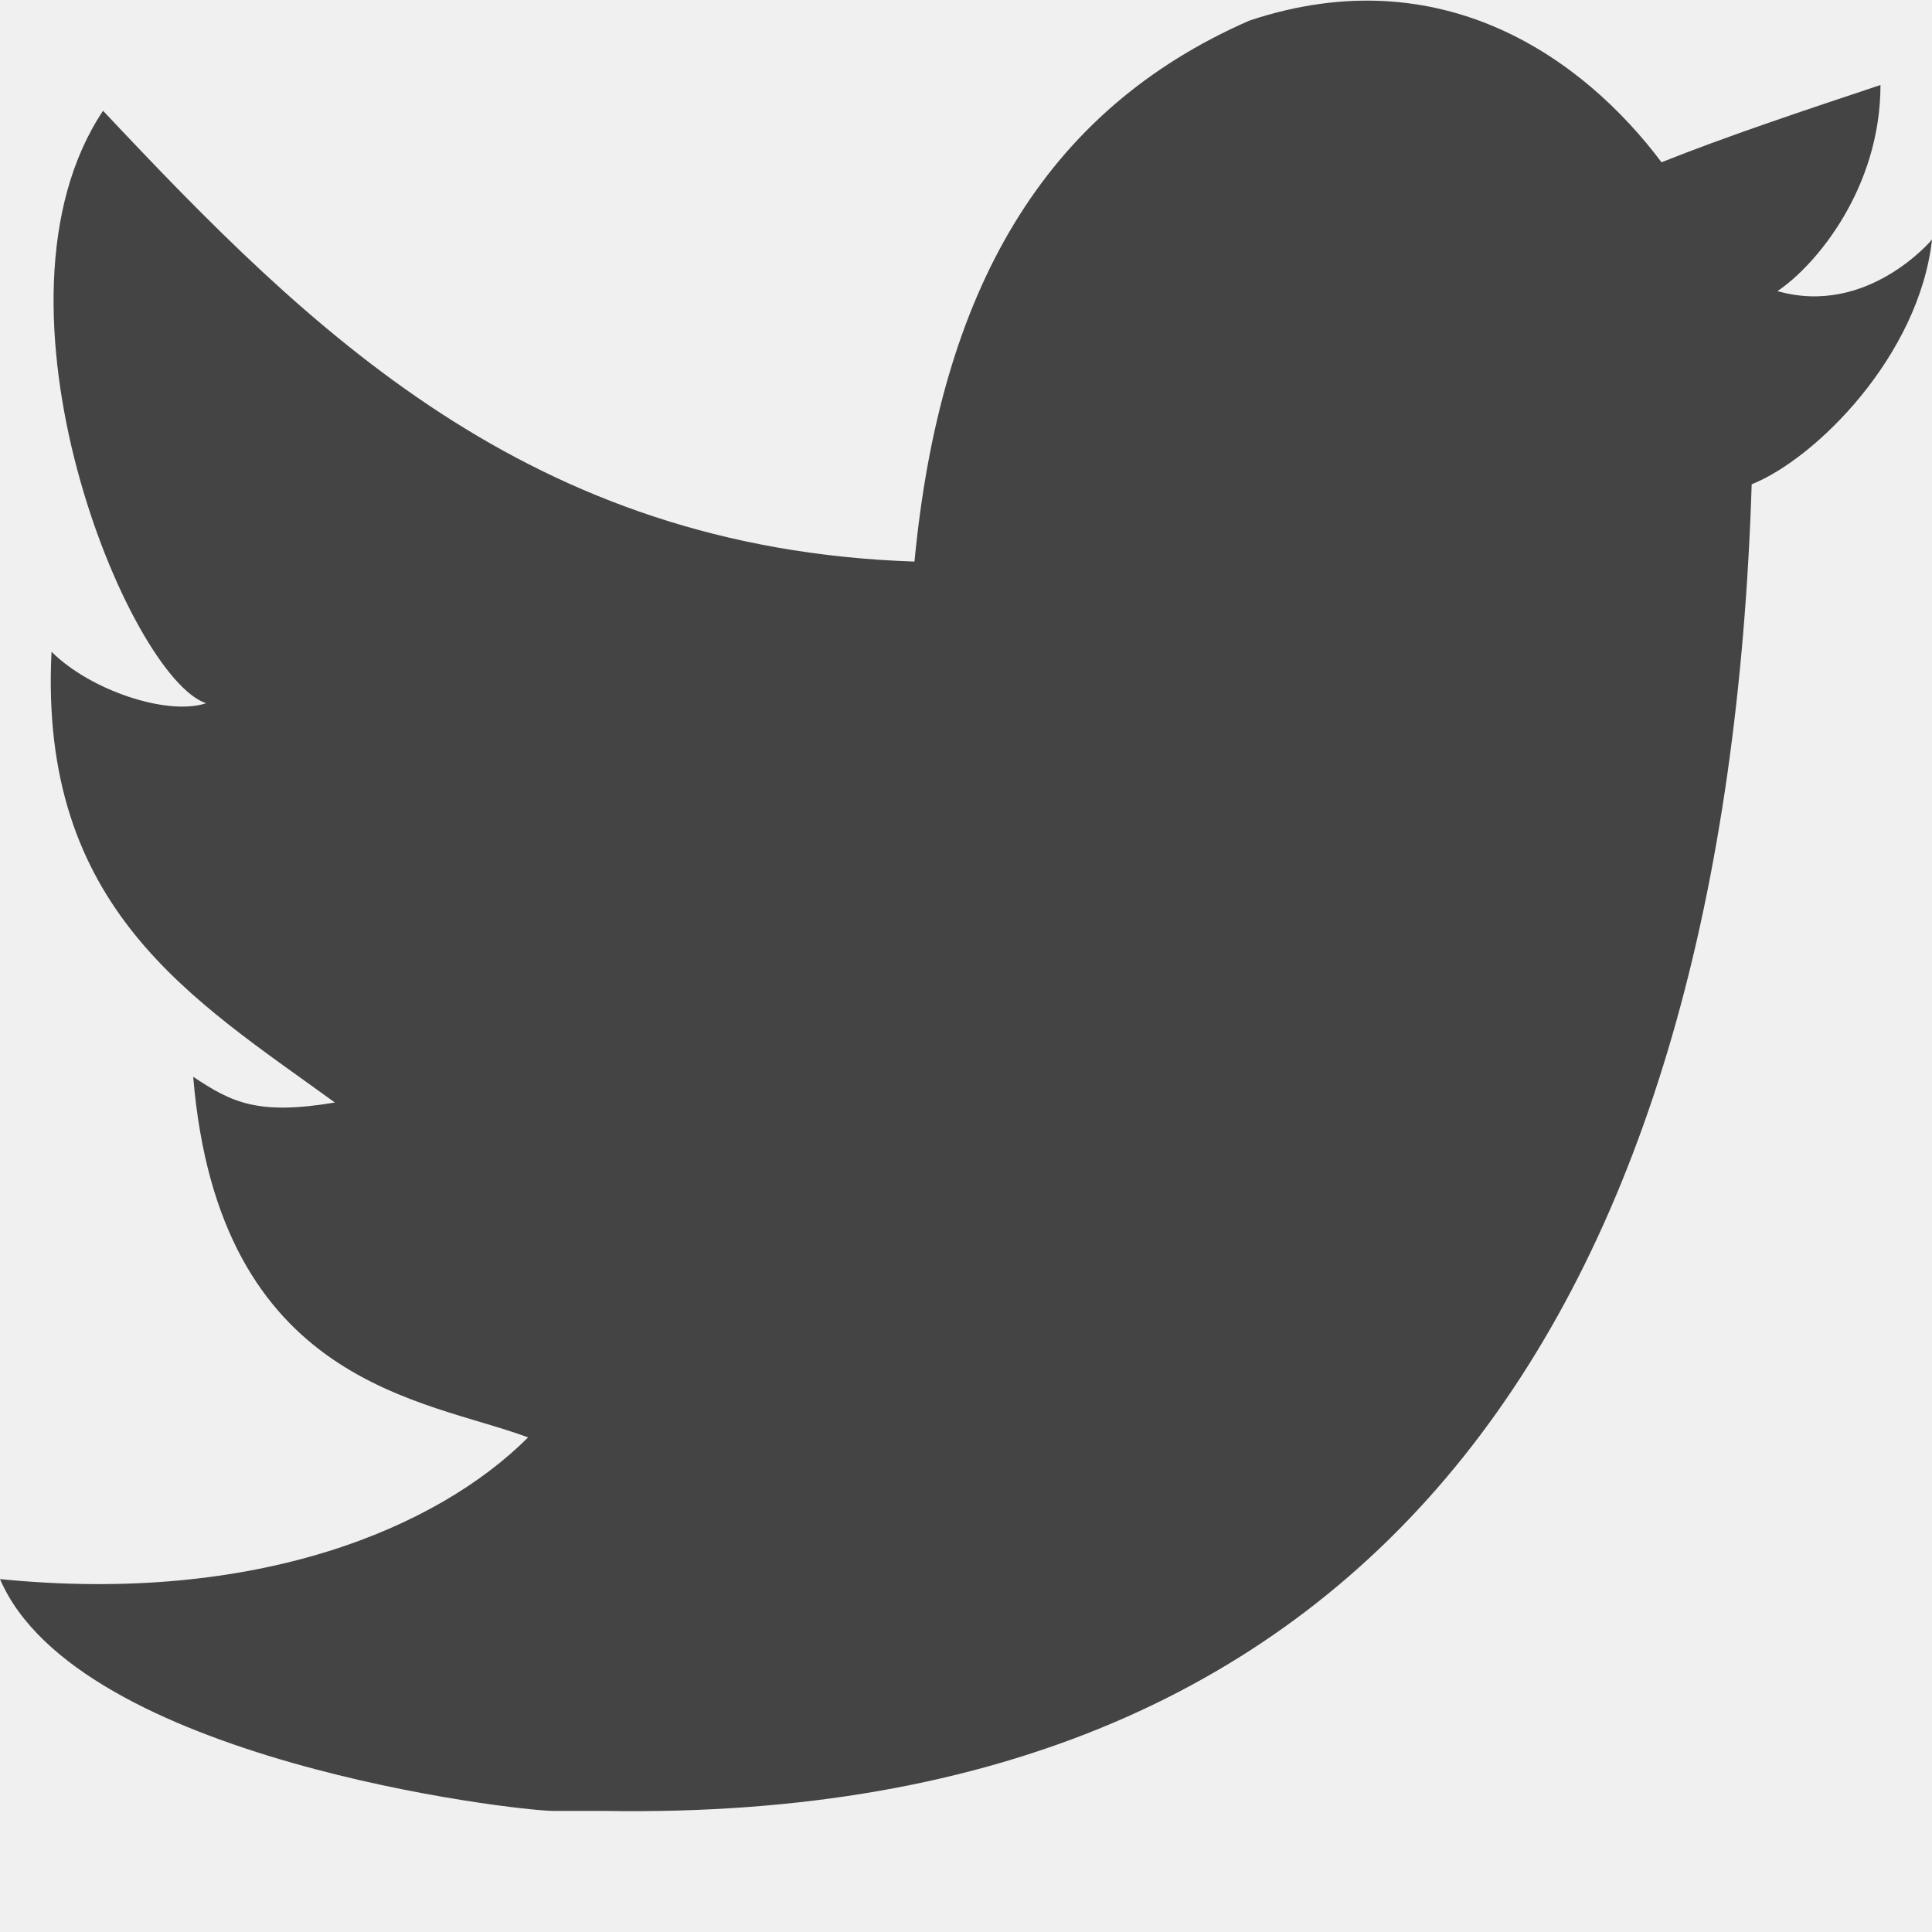
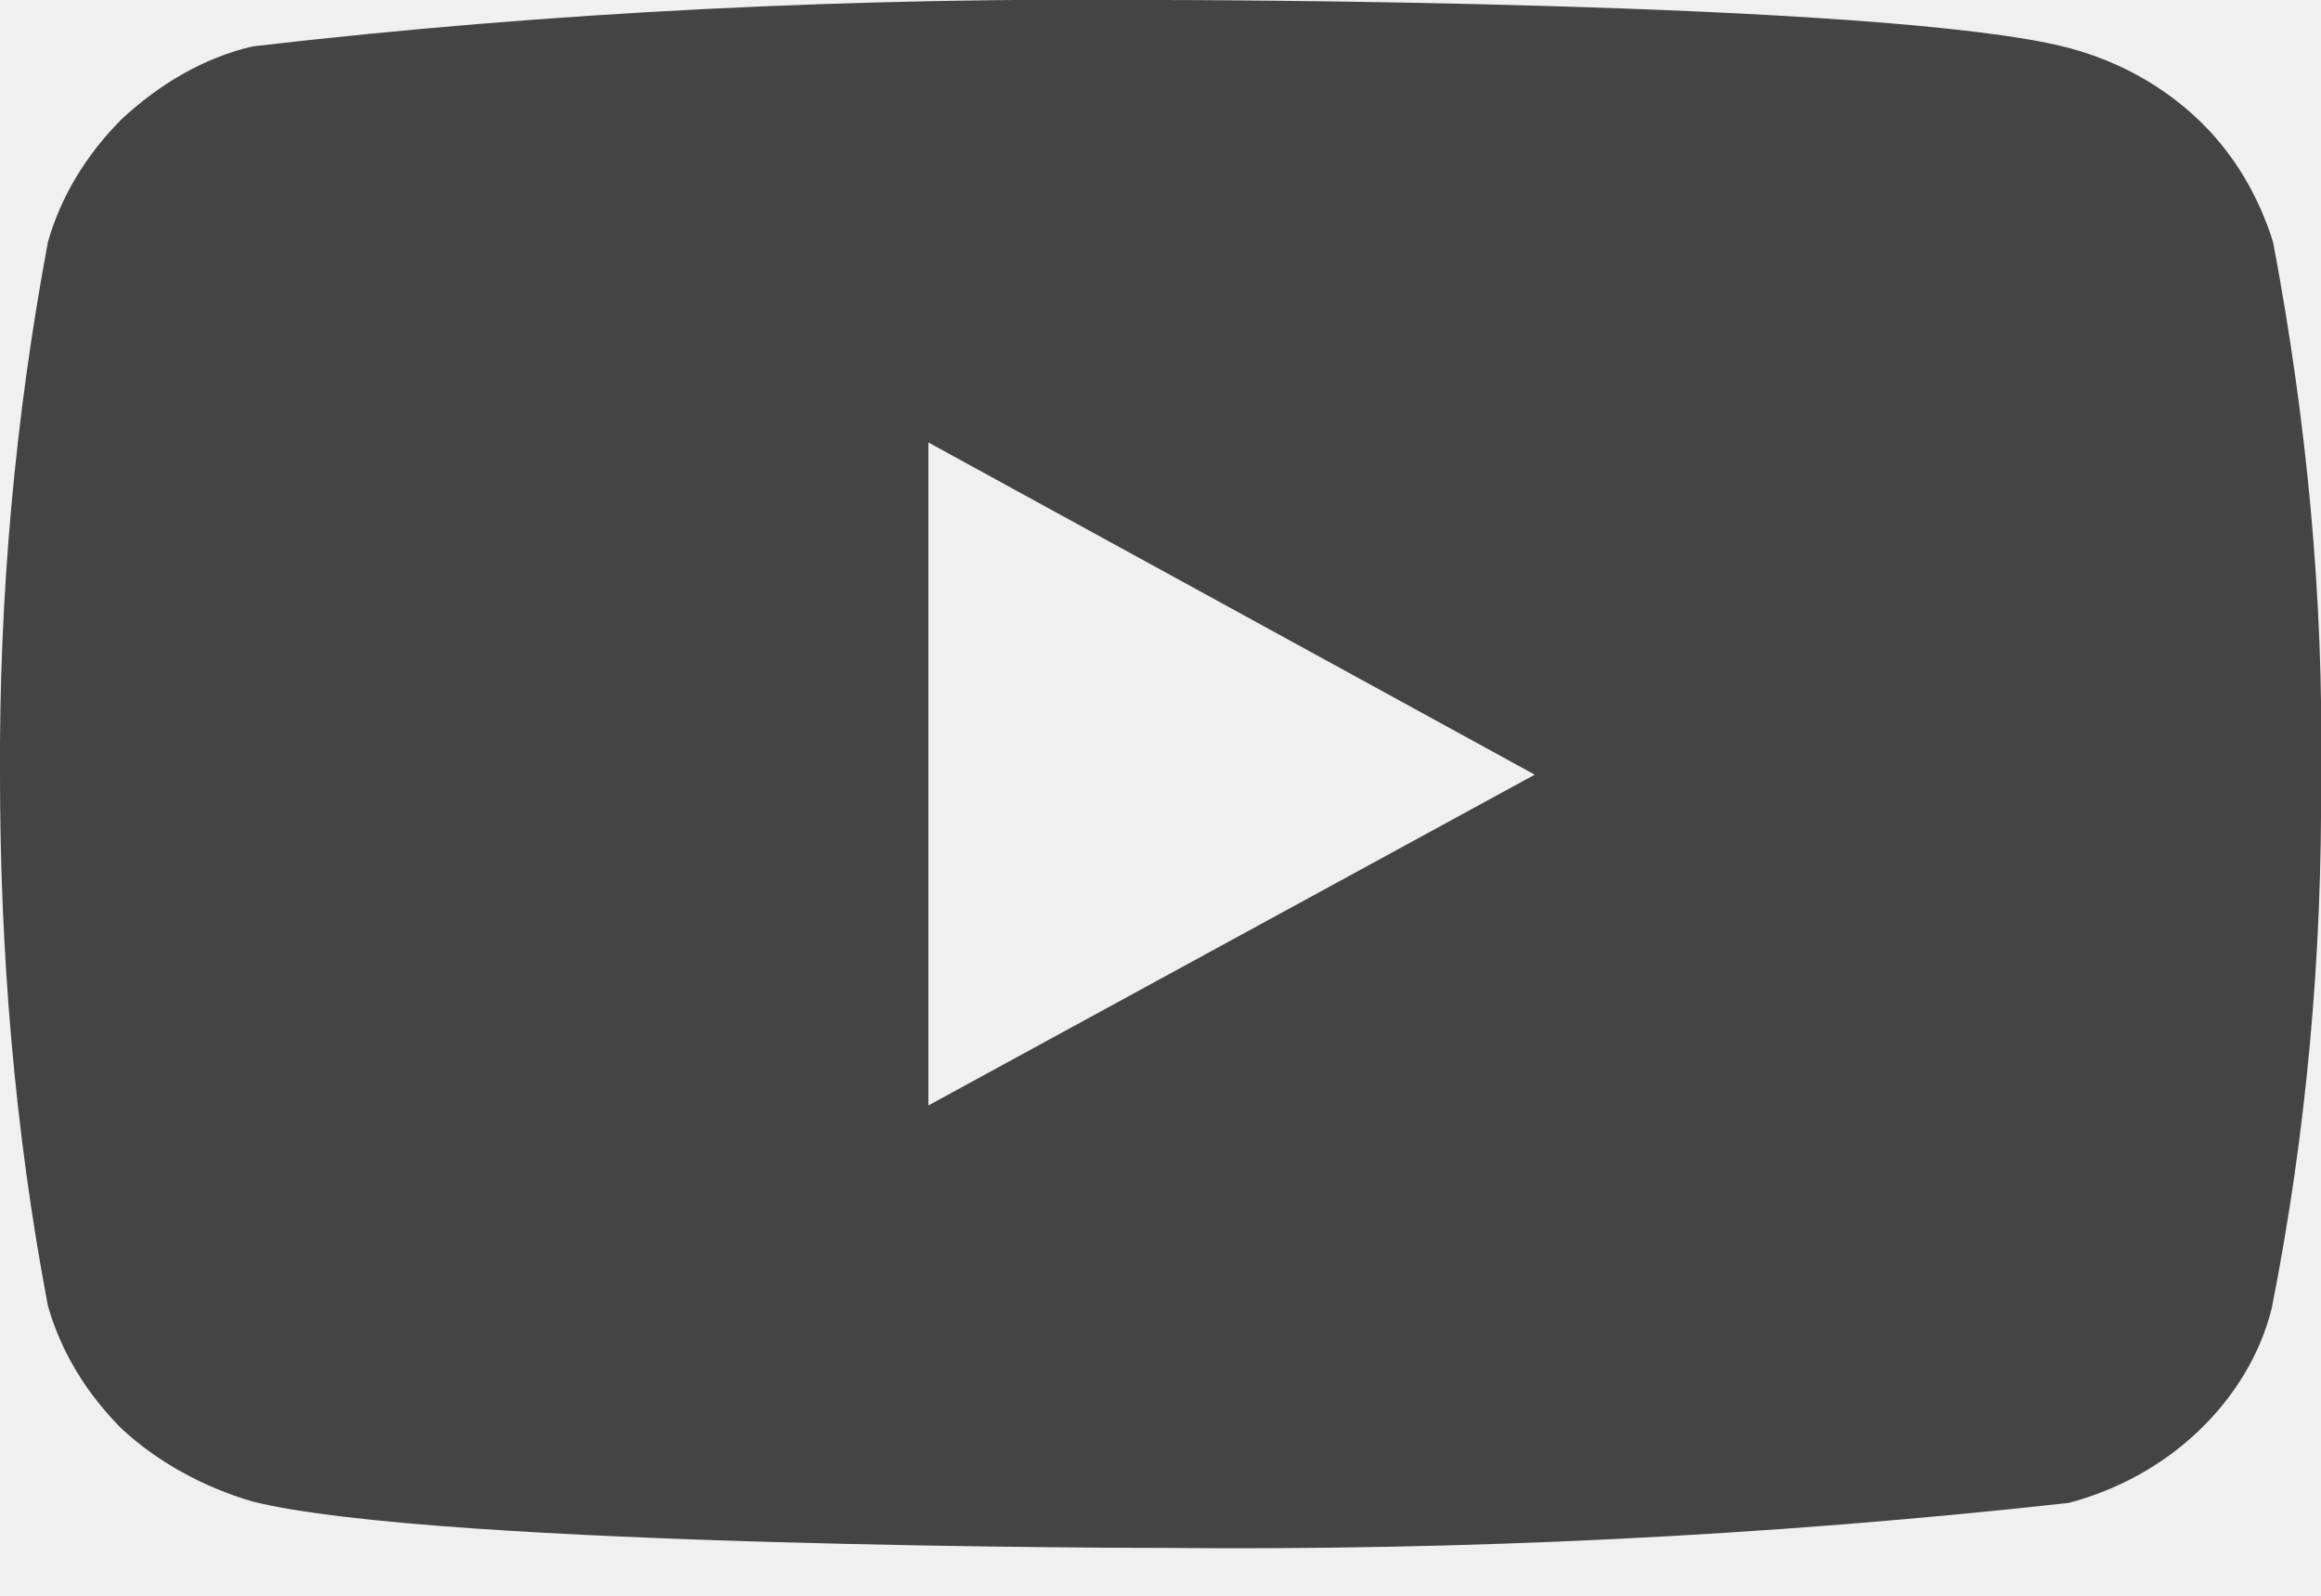
- <svg xmlns="http://www.w3.org/2000/svg" width="15" height="15" viewBox="0 0 15 15" fill="none">
-   <path d="M9.7.16c1.5-.5 2.6.3 3.2 1.1.5-.2 1.1-.4 1.7-.6 0 .8-.5 1.4-.8 1.6.7.2 1.2-.4 1.2-.4-.1.9-.9 1.7-1.4 1.9-.2 6.3-2.8 10.4-8.9 10.3h-.4c-.3 0-3.7-.4-4.3-1.8 2 .2 3.4-.4 4.1-1.1-.8-.3-2.4-.4-2.6-2.8.3.2.5.3 1.1.2-1.1-.8-2.3-1.5-2.2-3.5.3.3.9.5 1.2.4C1 5.26-.2 2.36.8.86c1.6 1.7 3.3 3.4 6.3 3.5.2-2.1 1-3.5 2.6-4.2Z" fill="#444" />
+ <svg xmlns="http://www.w3.org/2000/svg" width="16" height="11" viewBox="0 0 16 11" fill="none">
+   <g clip-path="url(#a)">
+     <path d="M15.67 1.67c-.1-.32-.27-.61-.51-.84-.25-.24-.56-.41-.9-.5C13.01 0 8 0 8 0 5.9-.02 3.8.08 1.74.32 1.4.4 1.1.58.84.82c-.24.24-.42.53-.51.85A19.4 19.4 0 0 0 0 5.34C0 6.56.1 7.79.33 9c.09.32.27.61.51.85.25.23.56.4.9.5 1.27.32 6.26.32 6.26.32 2.09.02 4.18-.08 6.26-.31.34-.09.65-.26.9-.5.24-.23.42-.52.5-.84.24-1.21.35-2.44.34-3.67.02-1.23-.1-2.46-.33-3.68ZM6.4 7.62V3.05l4.18 2.29L6.4 7.62Z" fill="#444" />
+   </g>
+   <defs>
+     <clipPath id="a">
+       <path fill="#fff" d="M0 0h16v11H0z" />
+     </clipPath>
+   </defs>
</svg>
